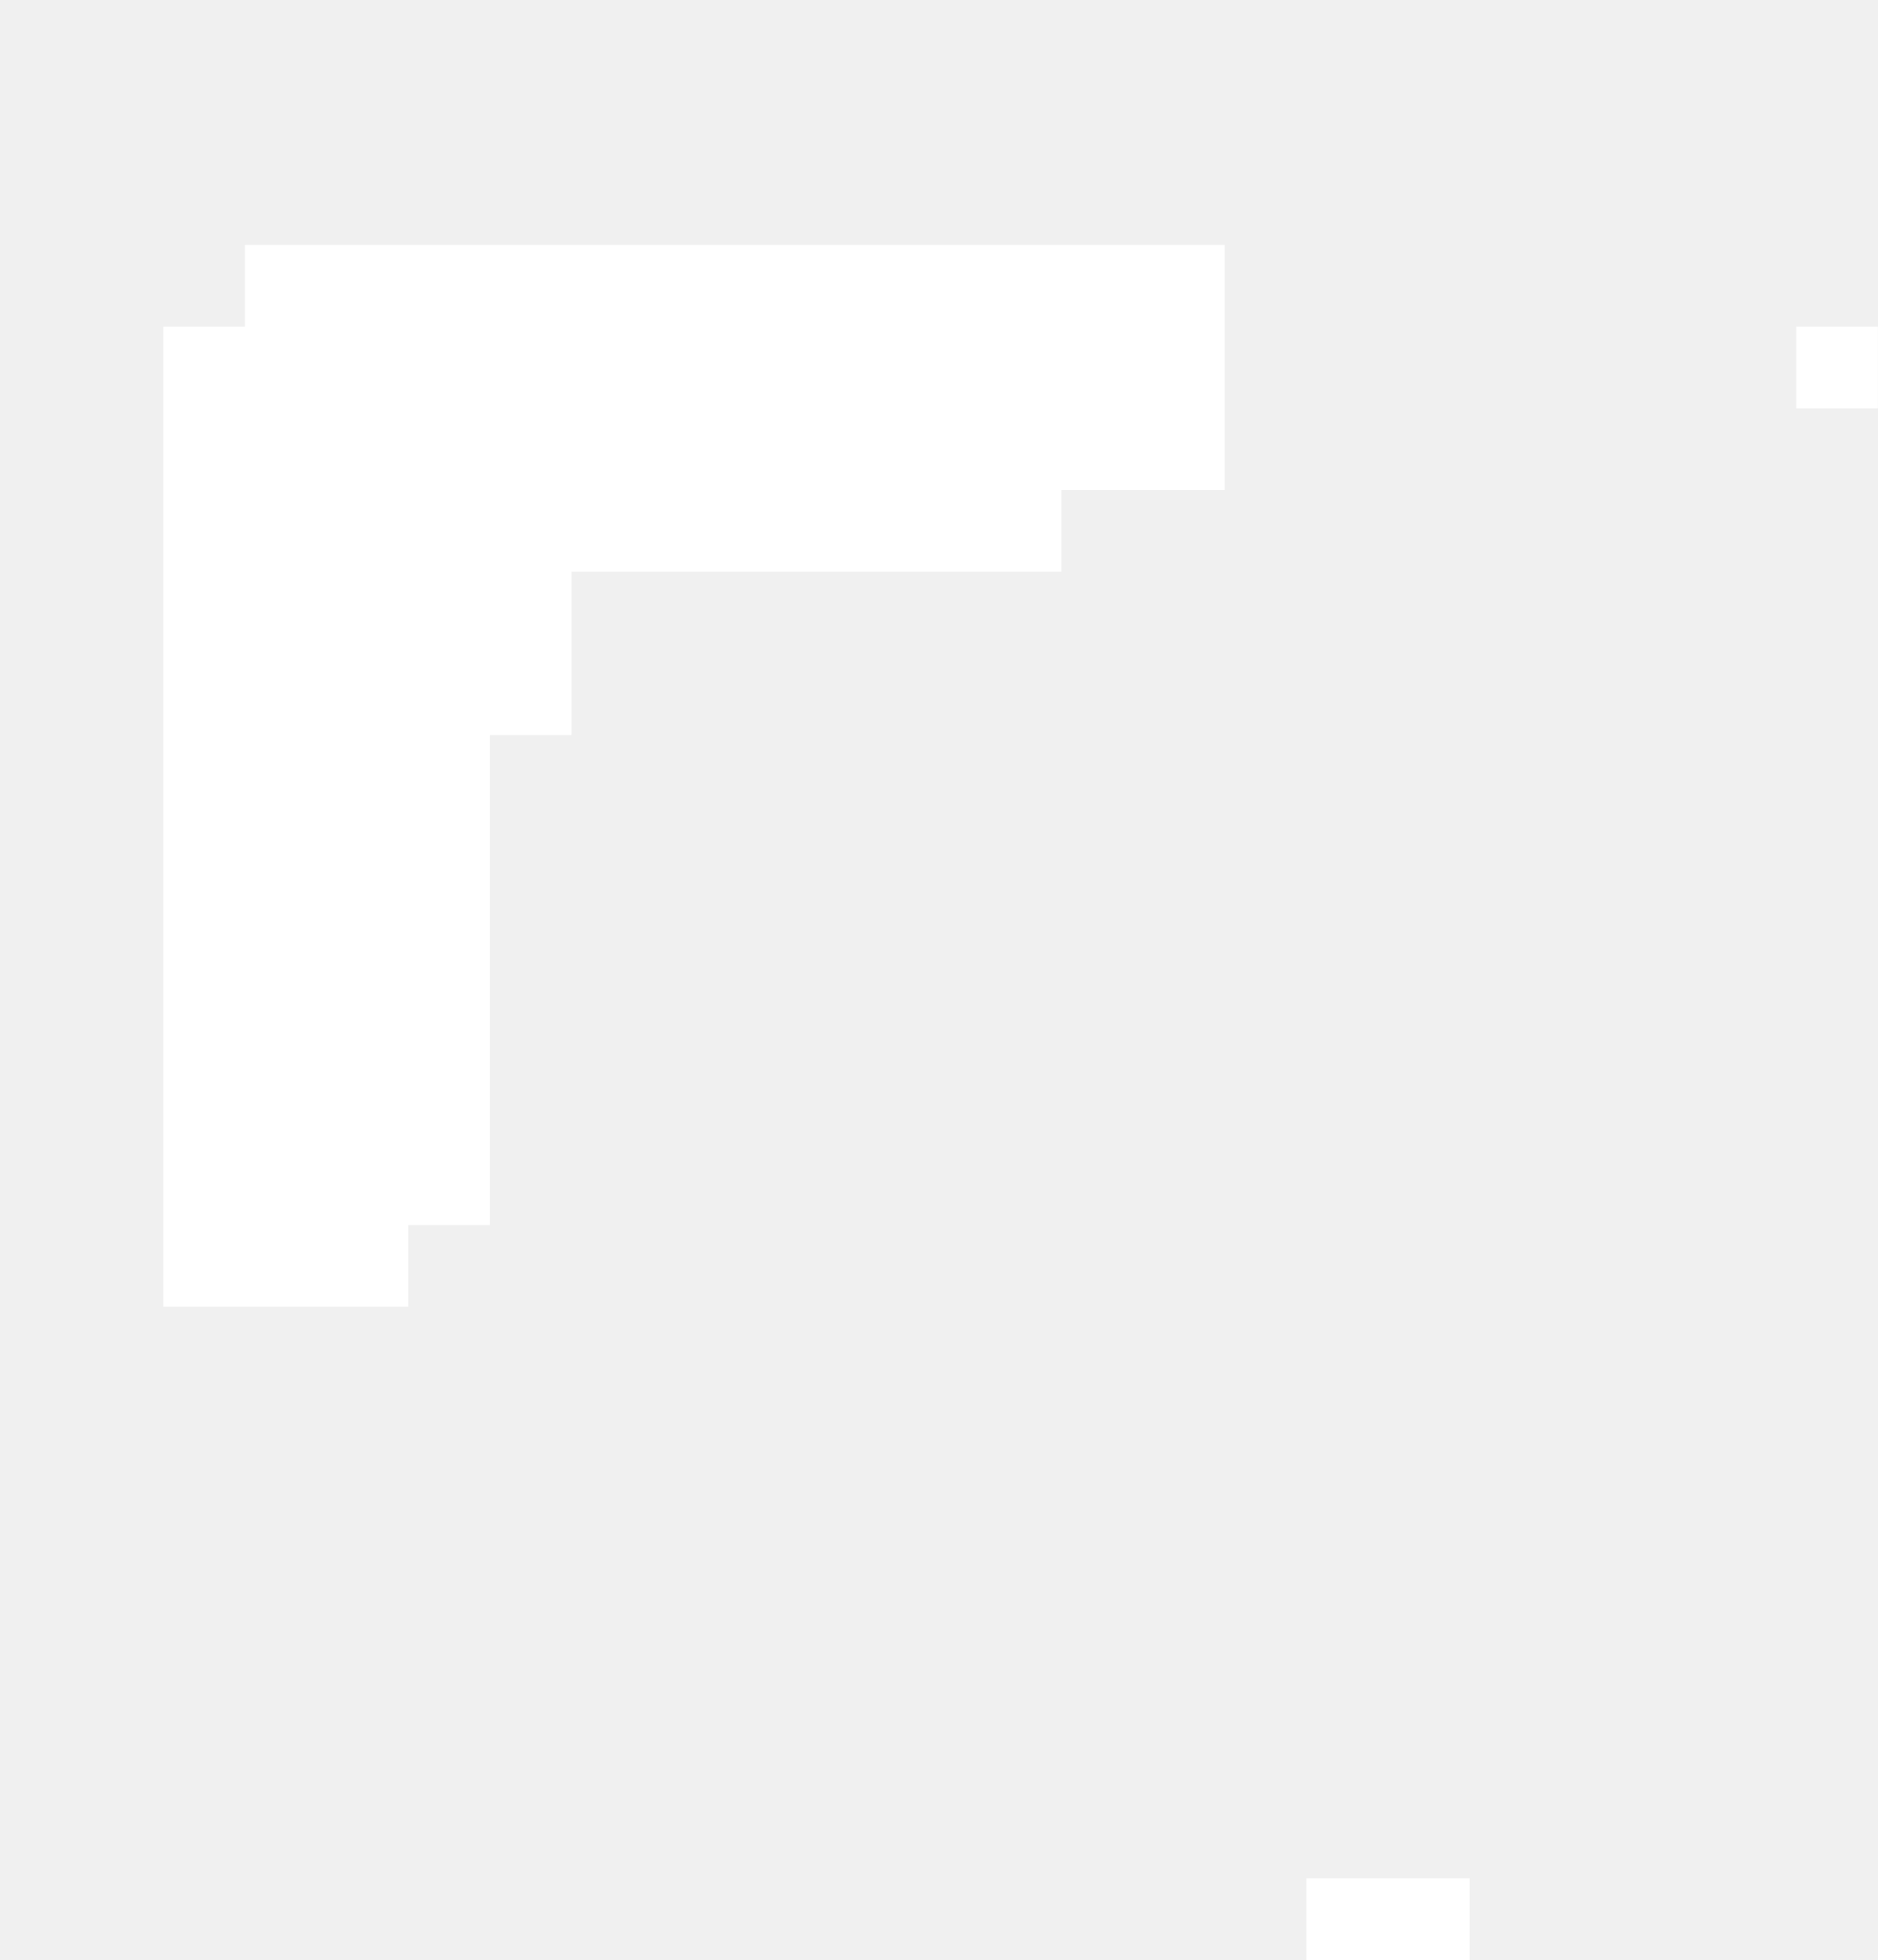
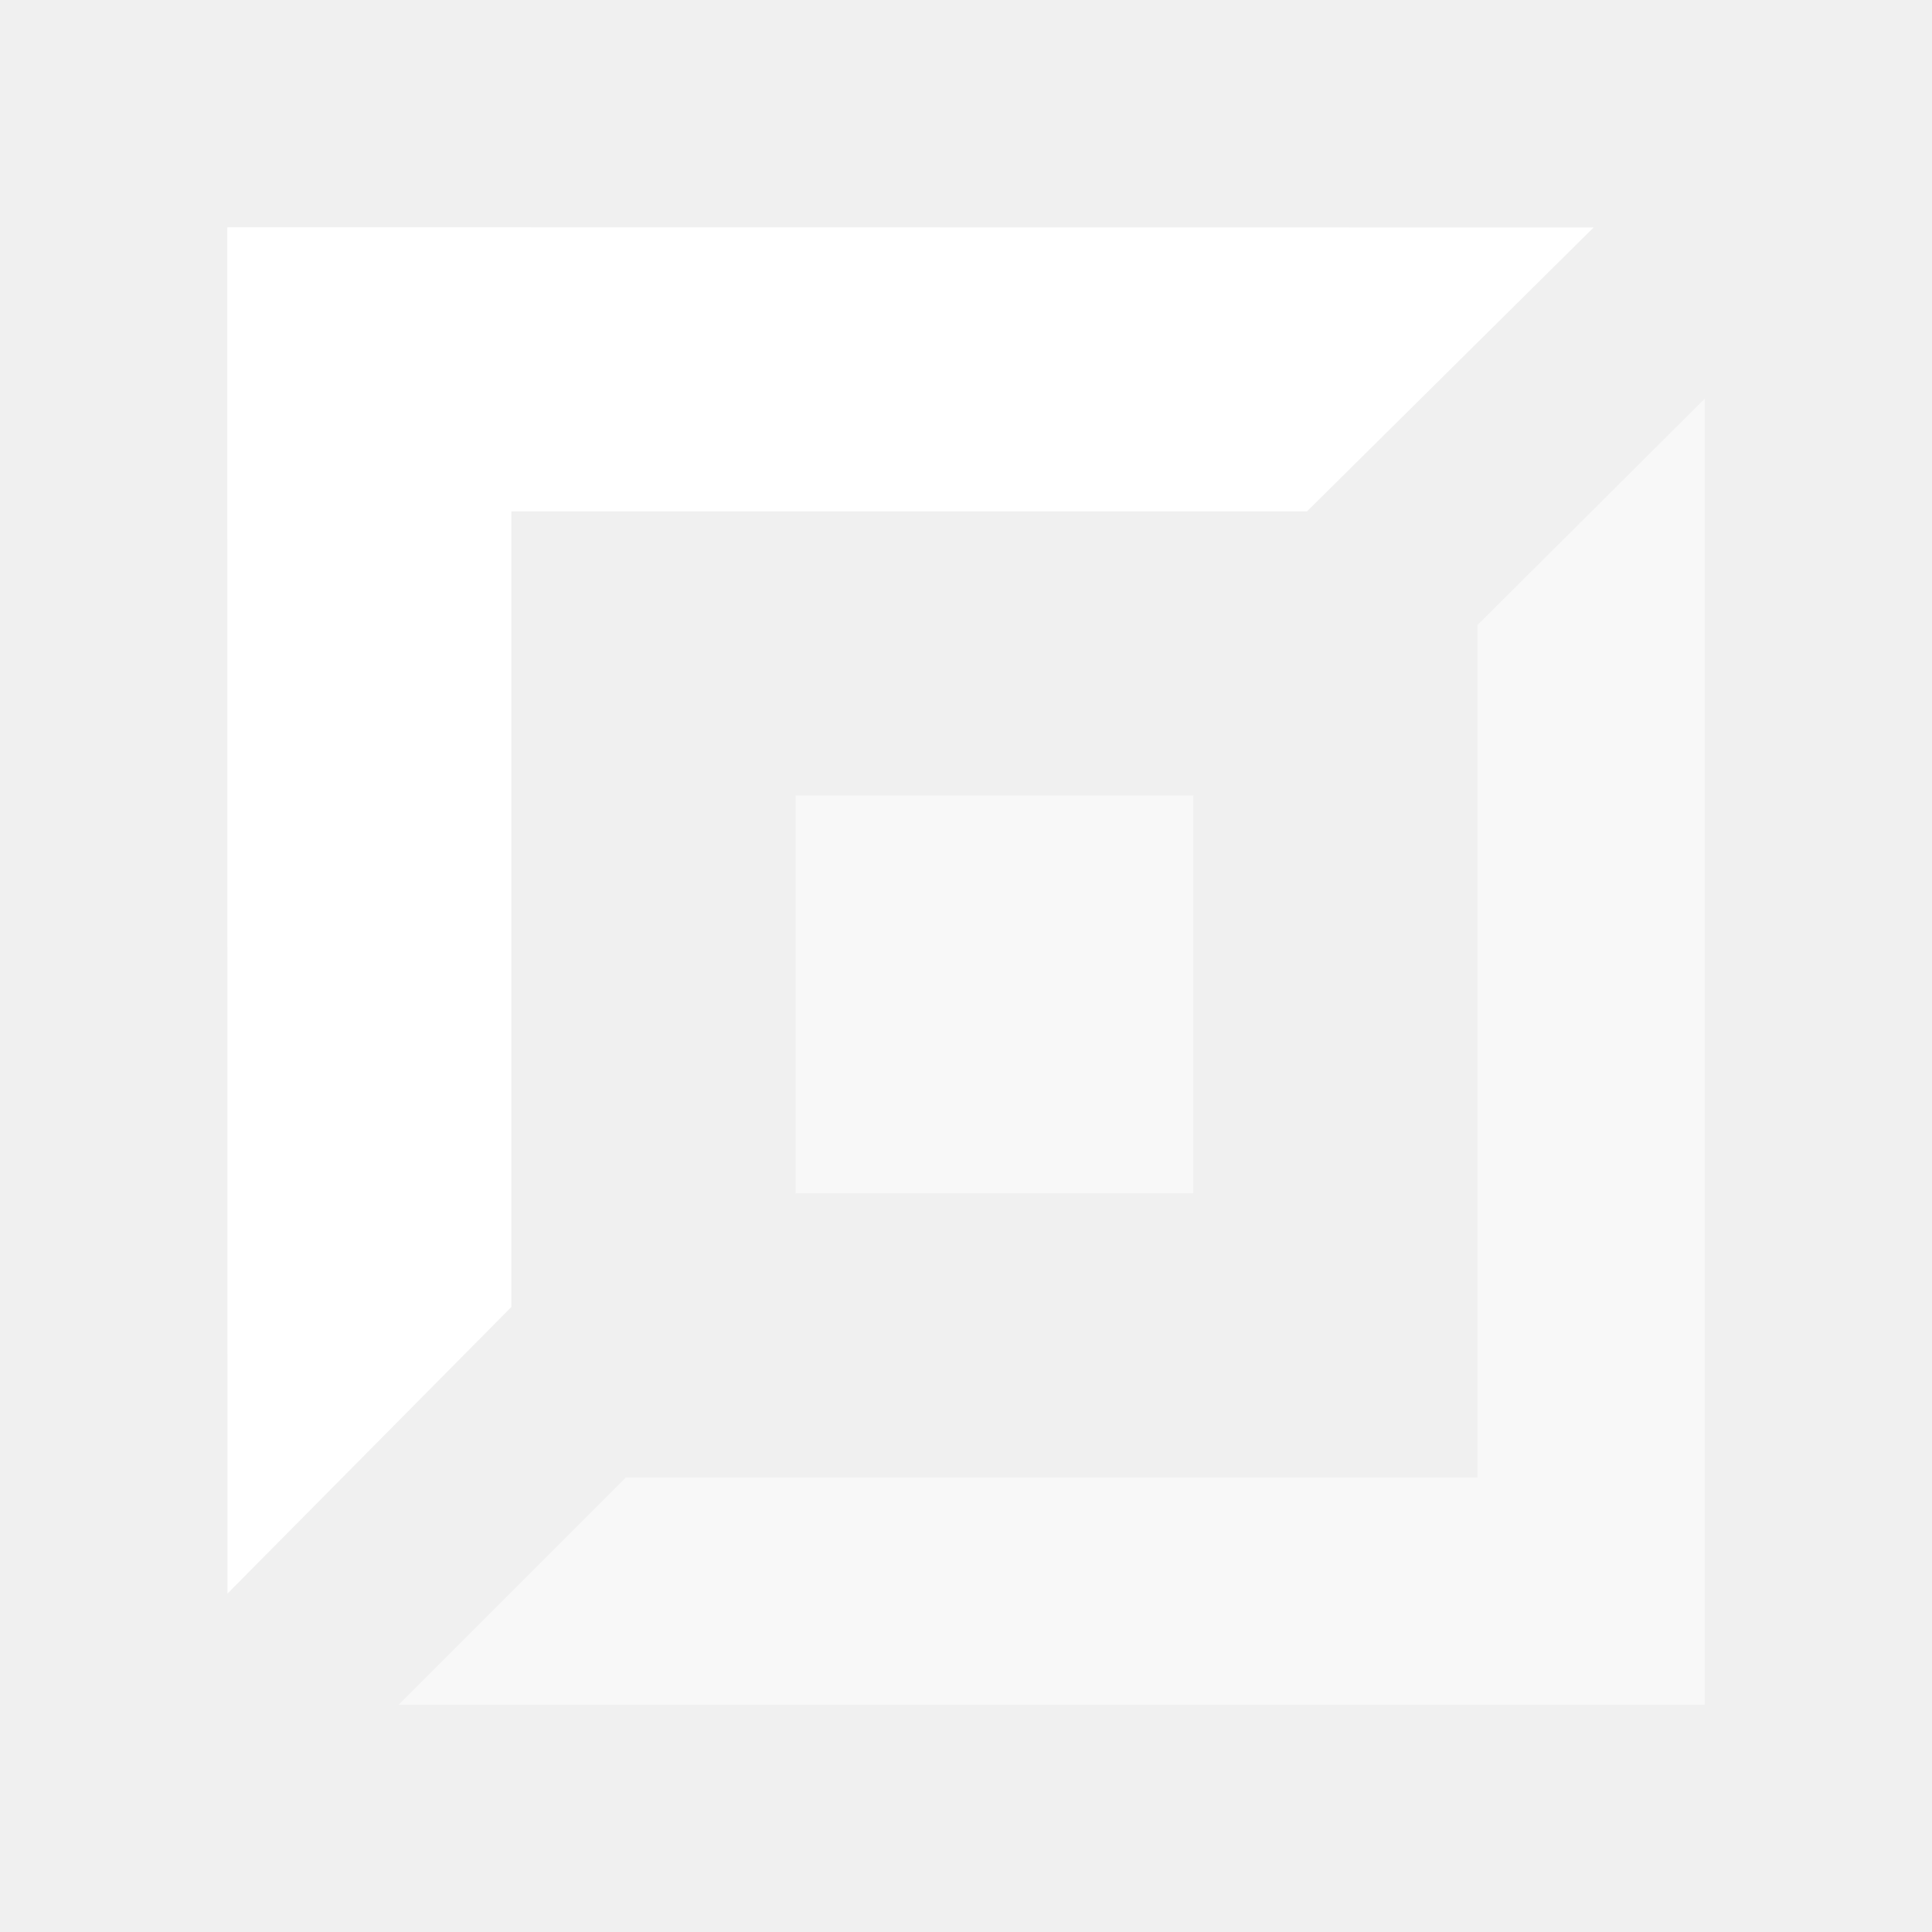
- <svg xmlns="http://www.w3.org/2000/svg" viewBox="0 0 23 24">
-   <path fill="white" d="M3 3h12v1H3zM2 4h13v1H2zM22 4h1v1H22zM2 5h13v1H2zM2 6h11v1H2zM2 7h5v1H2zM2 8h5v1H2zM2 9h4v1H2zM2 10h4v1H2zM2 11h4v1H2zM2 12h4v1H2zM2 13h4v1H2zM2 14h4v1H2zM2 15h3v1H2zM16 23h2v1H16z" />
+ <svg xmlns="http://www.w3.org/2000/svg" width="34" height="34" viewBox="0 0 34 34">
+   <path opacity="0.5" fill="white" fill-rule="evenodd" d="M21,14H14v7h7V14Zm5-3V26L11.014,26l-4,4H30V7.016Z" />
+   <polygon fill="white" points="4 4 4.003 28.045 9 23 9 9 23 9 28.045 4.003 4 4" />
</svg>
